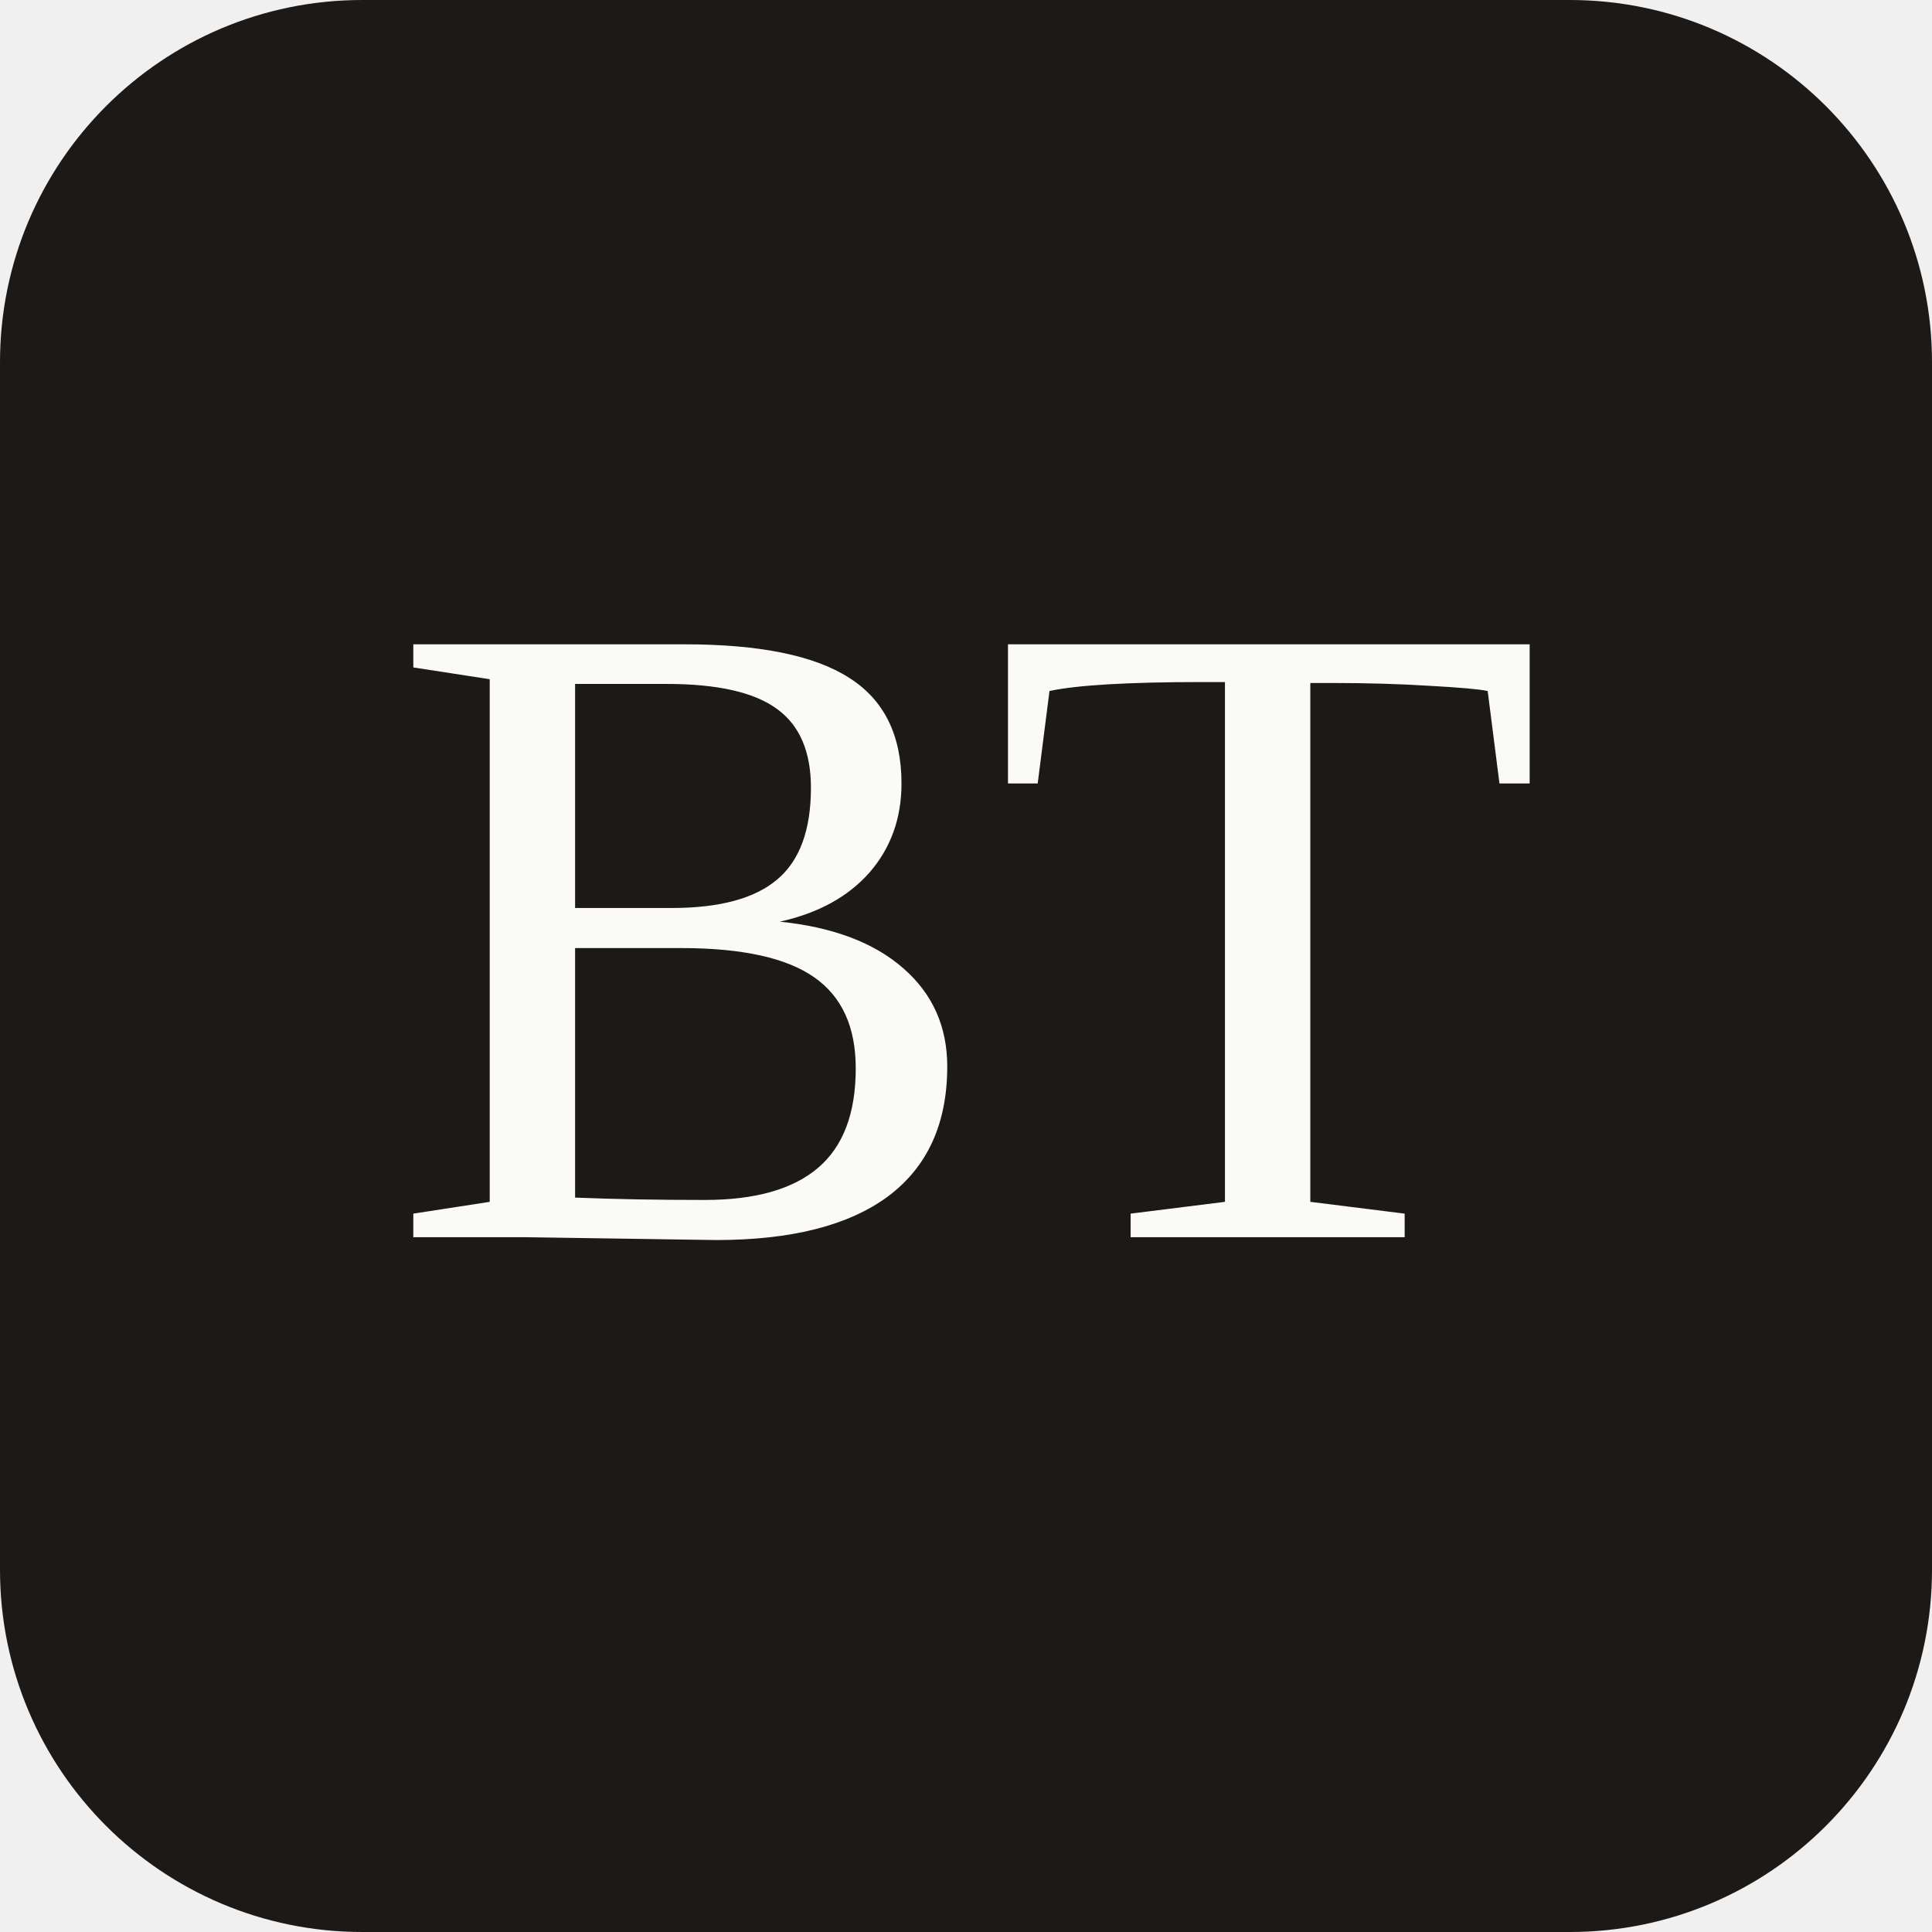
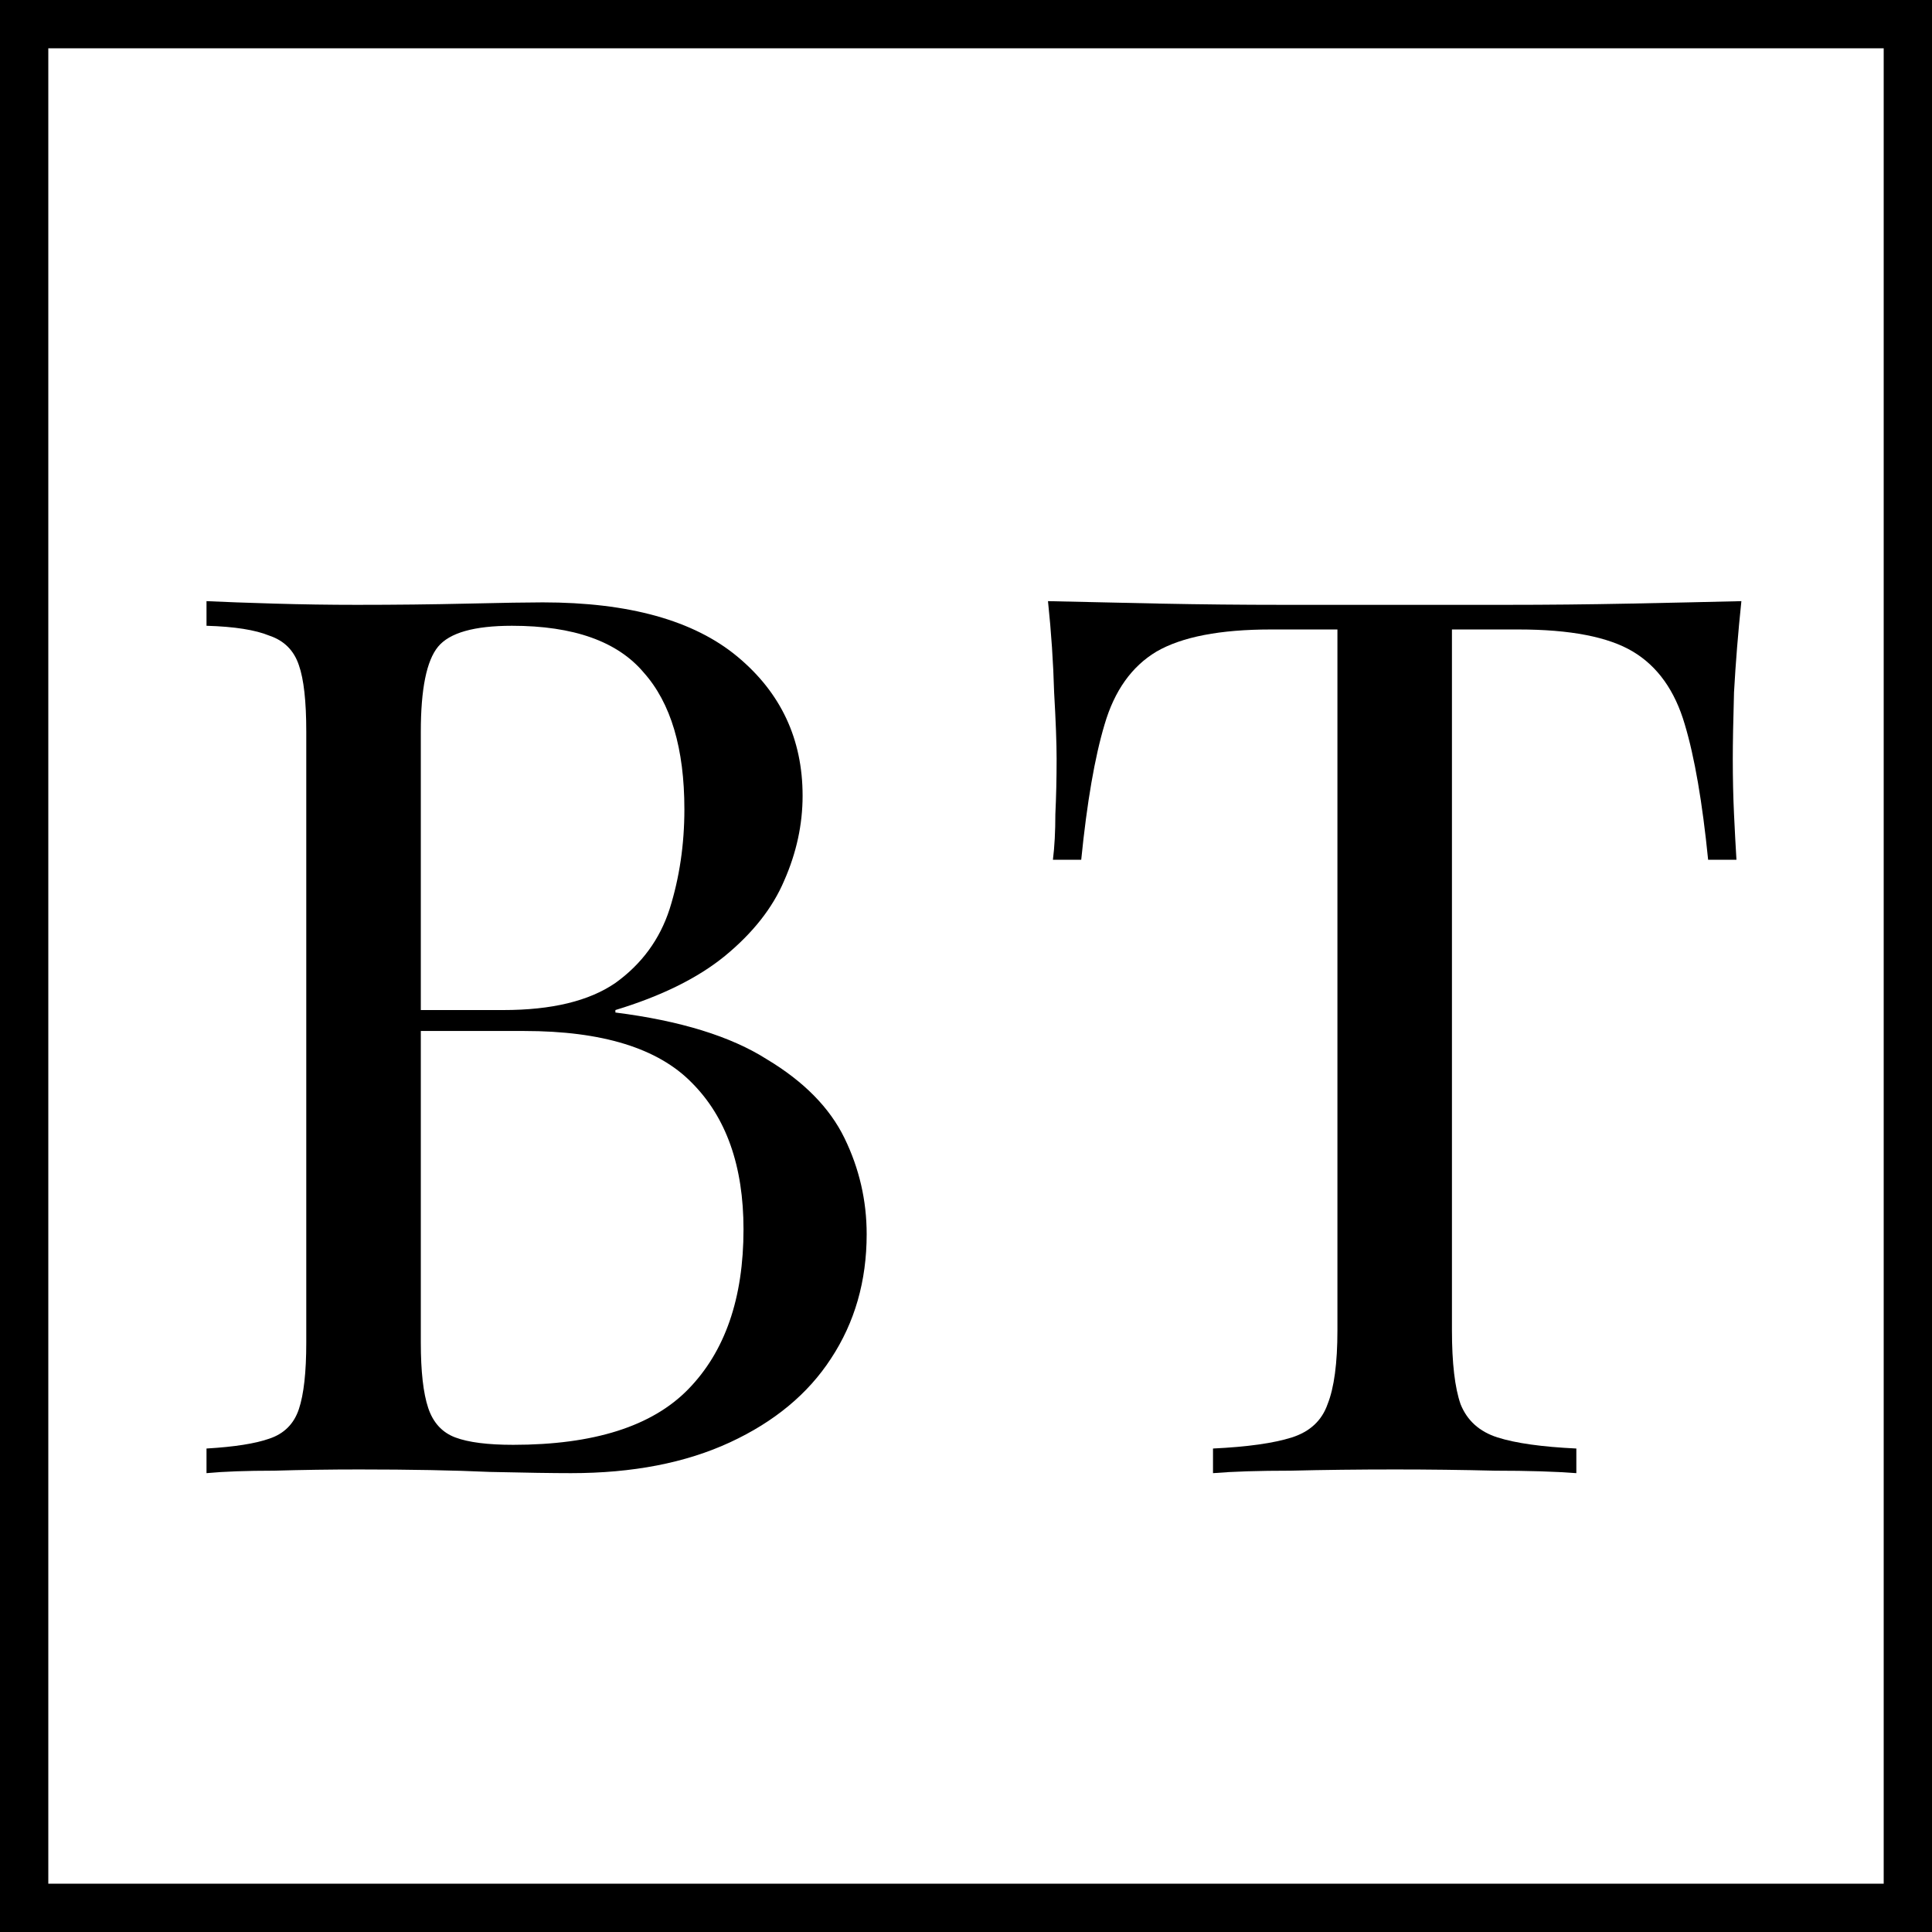
- <svg xmlns="http://www.w3.org/2000/svg" viewBox="0 0 64 64">
-   <rect width="64" height="64" rx="12" fill="#1c1917" />
-   <text x="50%" y="50%" dy="0.07em" text-anchor="middle" dominant-baseline="middle" font-family="Georgia, 'Times New Roman', serif" font-size="30" fill="#fafaf9">BT</text>
+ <svg xmlns="http://www.w3.org/2000/svg" width="80" height="80" viewBox="0 0 80 80" fill="none">
+   <g clip-path="url(#clip0_3116_1474)">
+     <path d="M0 0H80V80H0V0Z" fill="white" />
+     <path d="M80 0V80H0V0H80ZM2 78H78V2H2V78Z" fill="black" />
+     <path fill-rule="evenodd" clip-rule="evenodd" d="M8.551 24.892C9.265 24.926 10.2 24.96 11.355 24.994C12.511 25.028 13.65 25.045 14.772 25.045C16.37 25.045 17.9 25.028 19.362 24.994C20.824 24.96 21.862 24.943 22.474 24.943C26.044 24.943 28.73 25.691 30.532 27.187C32.334 28.683 33.234 30.604 33.234 32.95C33.234 34.14 32.98 35.313 32.47 36.469C31.994 37.591 31.177 38.629 30.021 39.581C28.899 40.498 27.386 41.246 25.482 41.824V41.926C28.168 42.266 30.26 42.912 31.756 43.864C33.286 44.782 34.357 45.87 34.969 47.128C35.581 48.386 35.887 49.712 35.887 51.106C35.887 53.044 35.394 54.761 34.408 56.257C33.456 57.719 32.062 58.875 30.226 59.725C28.39 60.575 26.196 61 23.646 61C22.898 61 21.777 60.983 20.281 60.949C18.785 60.881 16.983 60.847 14.875 60.847C13.685 60.847 12.511 60.864 11.355 60.898C10.2 60.898 9.265 60.932 8.551 61V59.98C9.707 59.912 10.573 59.776 11.151 59.572C11.763 59.368 12.172 58.96 12.376 58.348C12.58 57.736 12.682 56.818 12.682 55.594V30.298C12.682 29.041 12.58 28.122 12.376 27.544C12.172 26.932 11.763 26.524 11.151 26.32C10.573 26.082 9.706 25.945 8.551 25.912V24.892ZM17.425 55.594C17.425 56.784 17.526 57.685 17.73 58.297C17.934 58.909 18.309 59.317 18.852 59.521C19.396 59.725 20.196 59.827 21.25 59.827C24.582 59.827 26.996 59.062 28.492 57.532C30.022 55.968 30.787 53.758 30.787 50.902C30.787 48.284 30.072 46.261 28.645 44.833C27.25 43.405 24.939 42.691 21.709 42.691H17.425V55.594ZM21.199 25.912C19.635 25.912 18.615 26.201 18.139 26.779C17.663 27.357 17.425 28.53 17.425 30.298V41.824H20.842C22.848 41.824 24.394 41.45 25.482 40.702C26.57 39.92 27.319 38.9 27.727 37.642C28.134 36.35 28.339 34.973 28.339 33.511C28.339 30.995 27.778 29.108 26.656 27.85C25.568 26.558 23.749 25.912 21.199 25.912Z" fill="black" />
+     <path d="M72.107 24.892C71.971 26.184 71.87 27.442 71.802 28.666C71.768 29.856 71.751 30.774 71.751 31.42C71.751 32.236 71.768 33.001 71.802 33.715C71.836 34.429 71.869 35.058 71.903 35.602H70.73C70.492 33.222 70.17 31.352 69.762 29.992C69.354 28.598 68.639 27.595 67.619 26.983C66.599 26.371 65.018 26.065 62.877 26.065H60.122V55.084C60.122 56.444 60.242 57.464 60.479 58.144C60.751 58.824 61.262 59.283 62.01 59.521C62.758 59.759 63.846 59.912 65.273 59.98V61C64.389 60.932 63.267 60.898 61.907 60.898C60.547 60.864 59.17 60.847 57.776 60.847C56.246 60.847 54.801 60.864 53.441 60.898C52.115 60.898 51.044 60.932 50.228 61V59.98C51.656 59.912 52.744 59.759 53.492 59.521C54.24 59.283 54.734 58.824 54.972 58.144C55.244 57.464 55.38 56.444 55.38 55.084V26.065H52.626C50.518 26.065 48.937 26.371 47.883 26.983C46.863 27.595 46.148 28.598 45.74 29.992C45.332 31.352 45.009 33.222 44.771 35.602H43.599C43.667 35.058 43.7 34.429 43.7 33.715C43.734 33.001 43.752 32.236 43.752 31.42C43.752 30.774 43.717 29.856 43.649 28.666C43.615 27.442 43.531 26.184 43.395 24.892C44.822 24.926 46.369 24.96 48.035 24.994C49.735 25.028 51.436 25.045 53.136 25.045H62.366C64.066 25.045 65.767 25.028 67.467 24.994C69.167 24.96 70.713 24.926 72.107 24.892Z" fill="black" />
+   </g>
+   <defs>
+     <clipPath id="clip0_3116_1474">
+       <rect width="80" height="80" fill="white" />
+     </clipPath>
+   </defs>
</svg>
